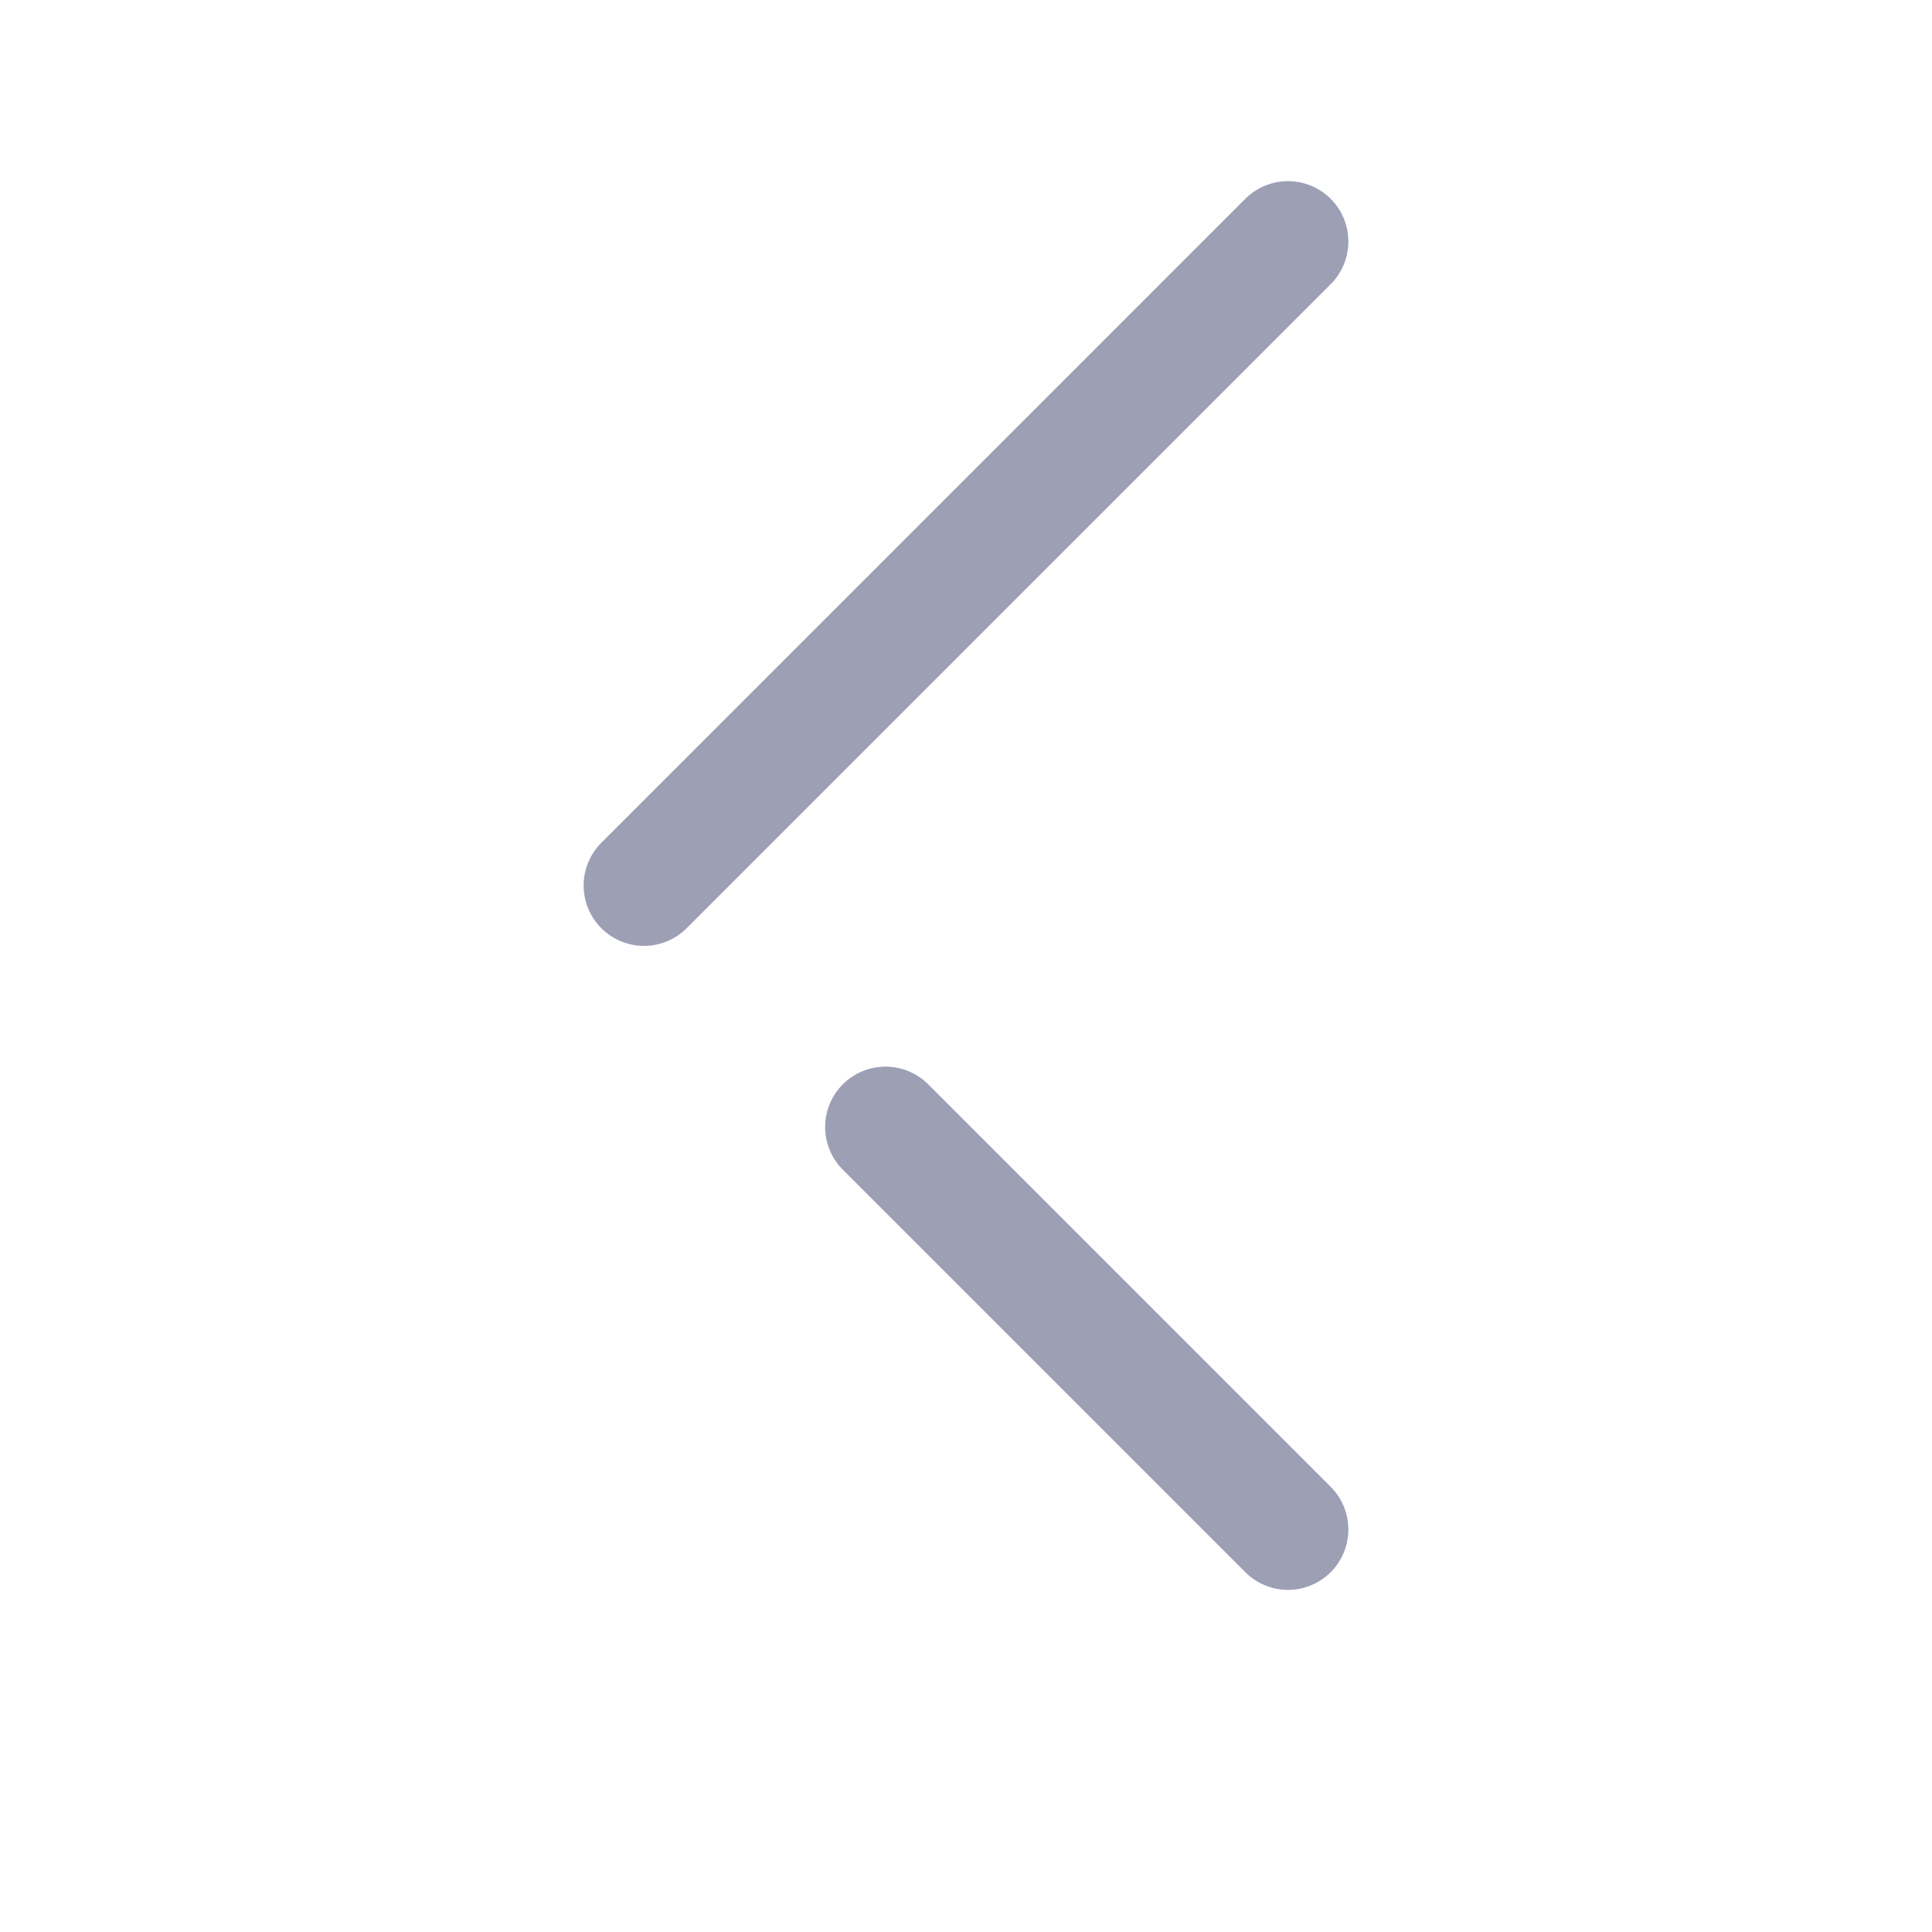
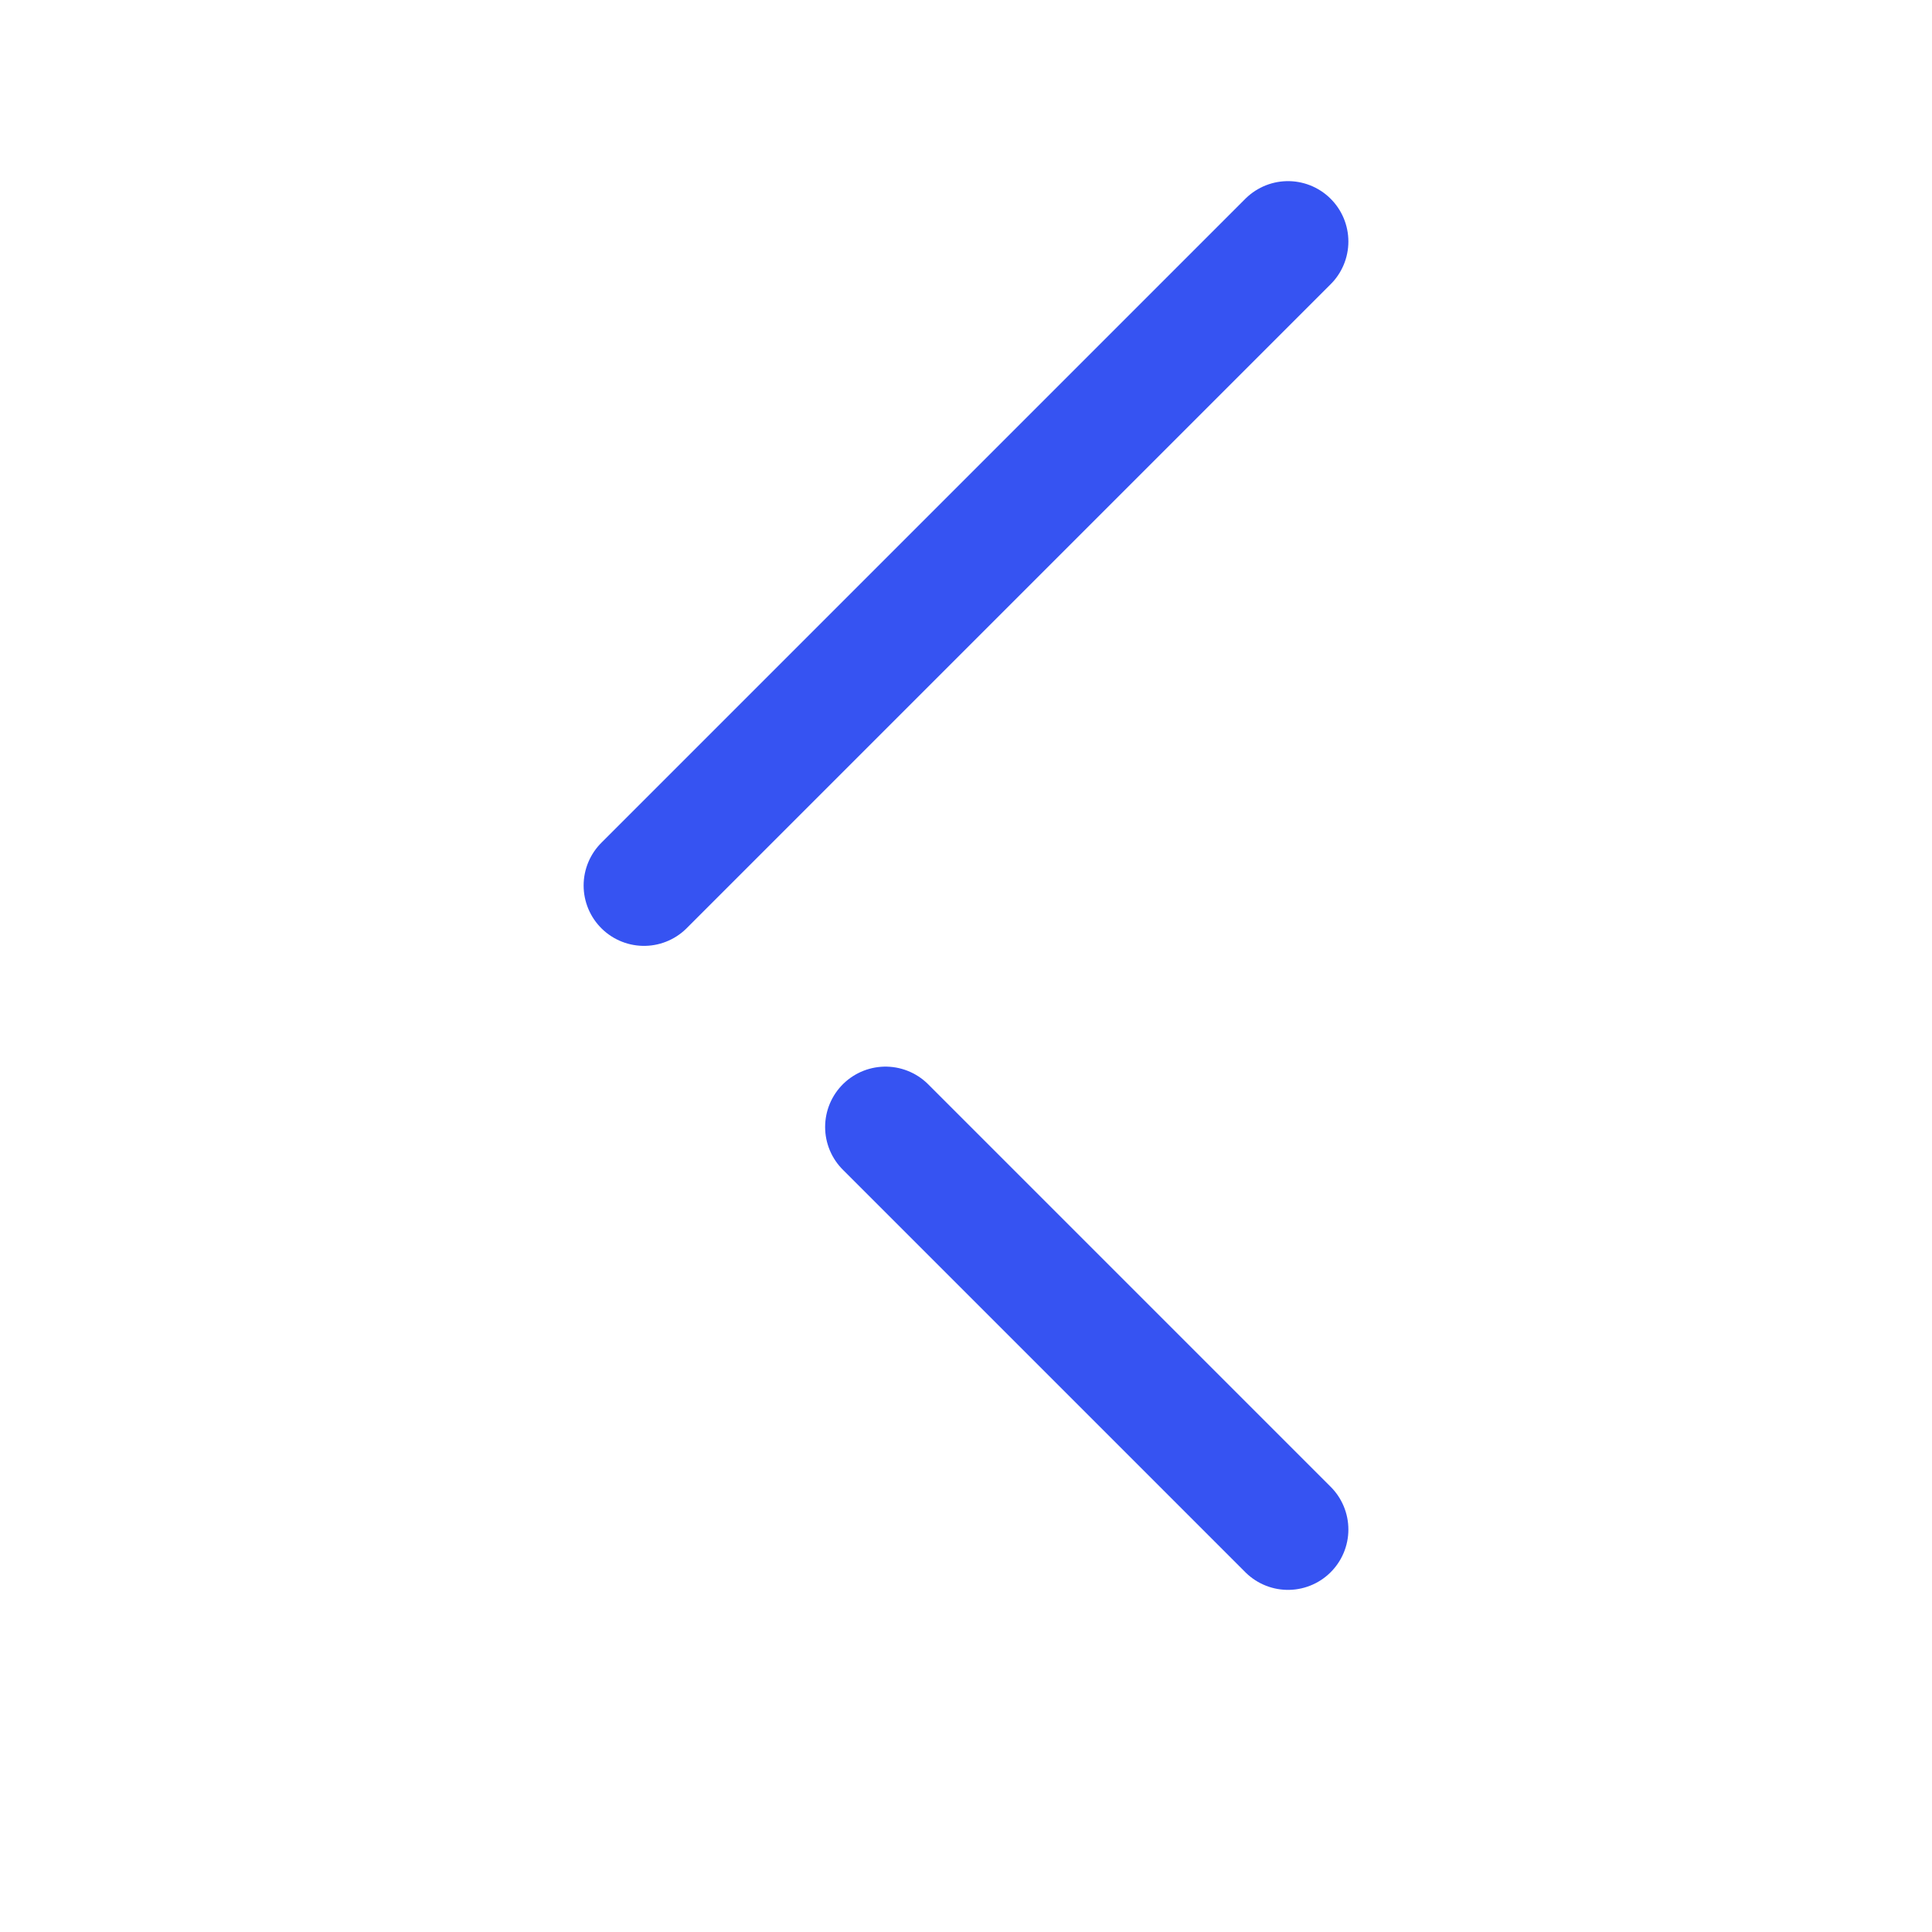
<svg xmlns="http://www.w3.org/2000/svg" width="24" height="24" viewBox="0 0 24 24" fill="none">
-   <path d="M16 3L8 11M16 19L11 14" stroke="#9D9FB5" stroke-width="1.5" stroke-linecap="round" stroke-linejoin="round" />
+   <path d="M16 3L8 11M16 19L11 14" stroke="#3653F2" stroke-width="1.5" stroke-linecap="round" stroke-linejoin="round" />
</svg>
